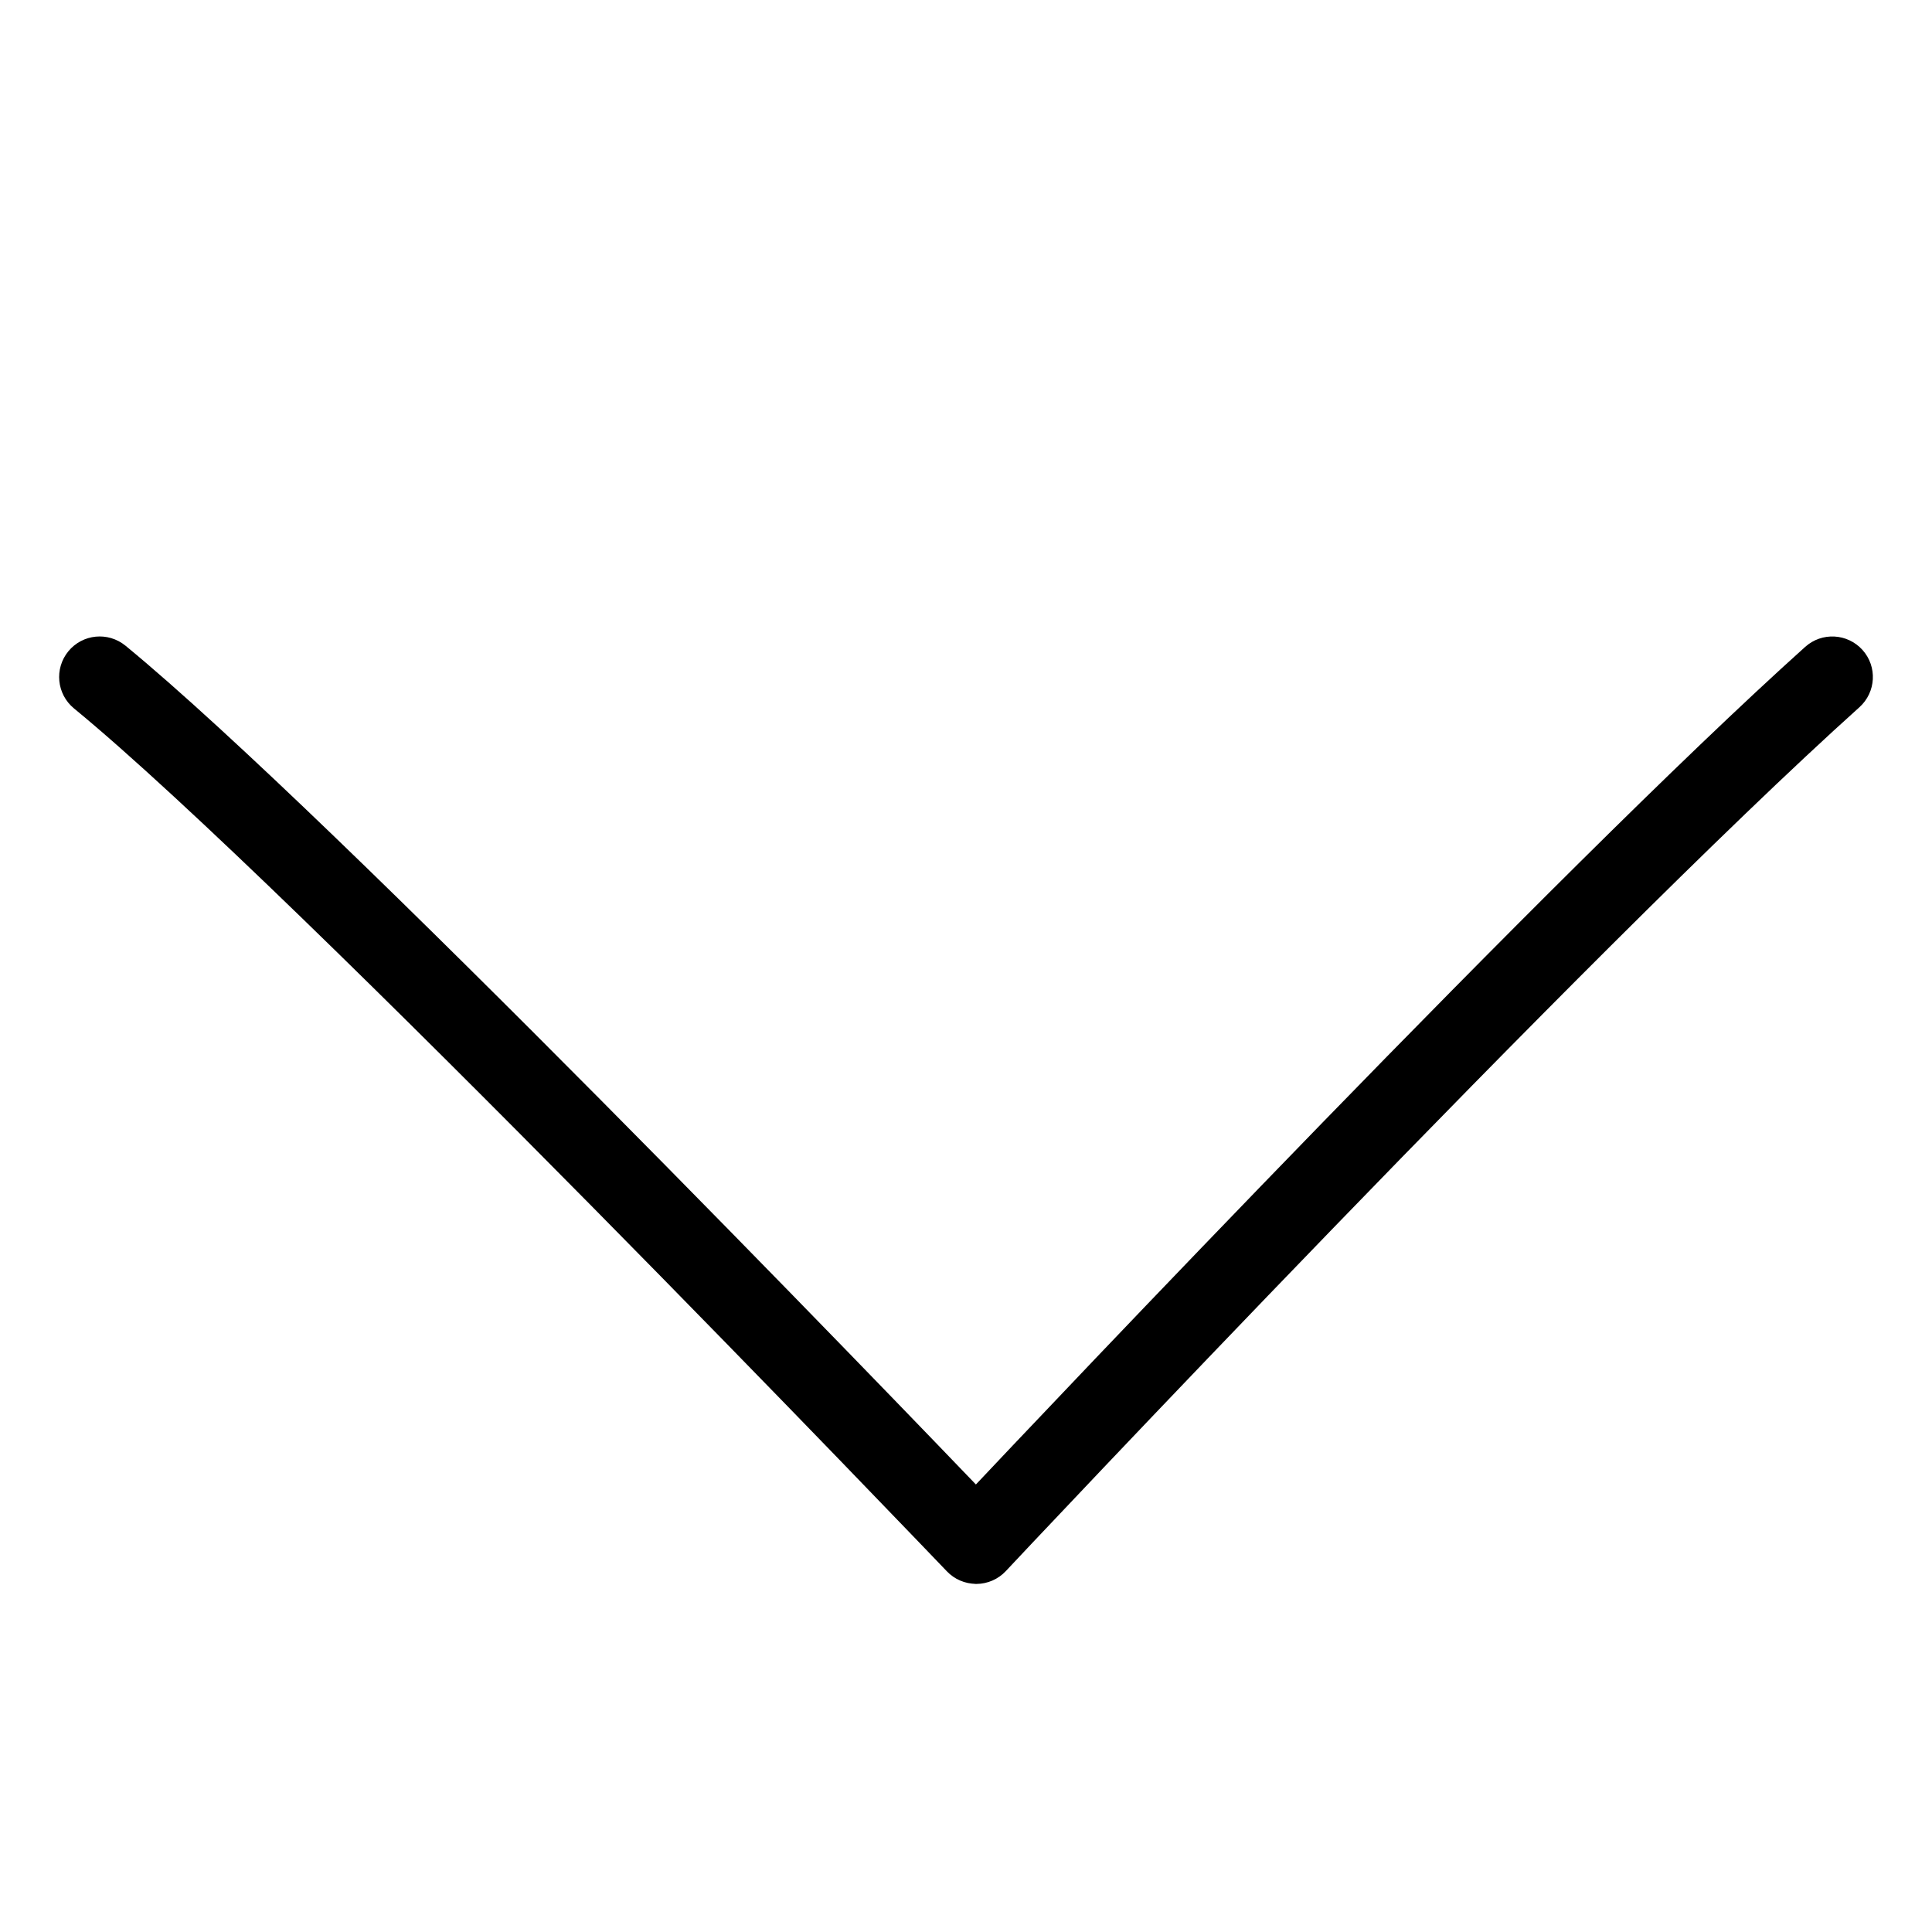
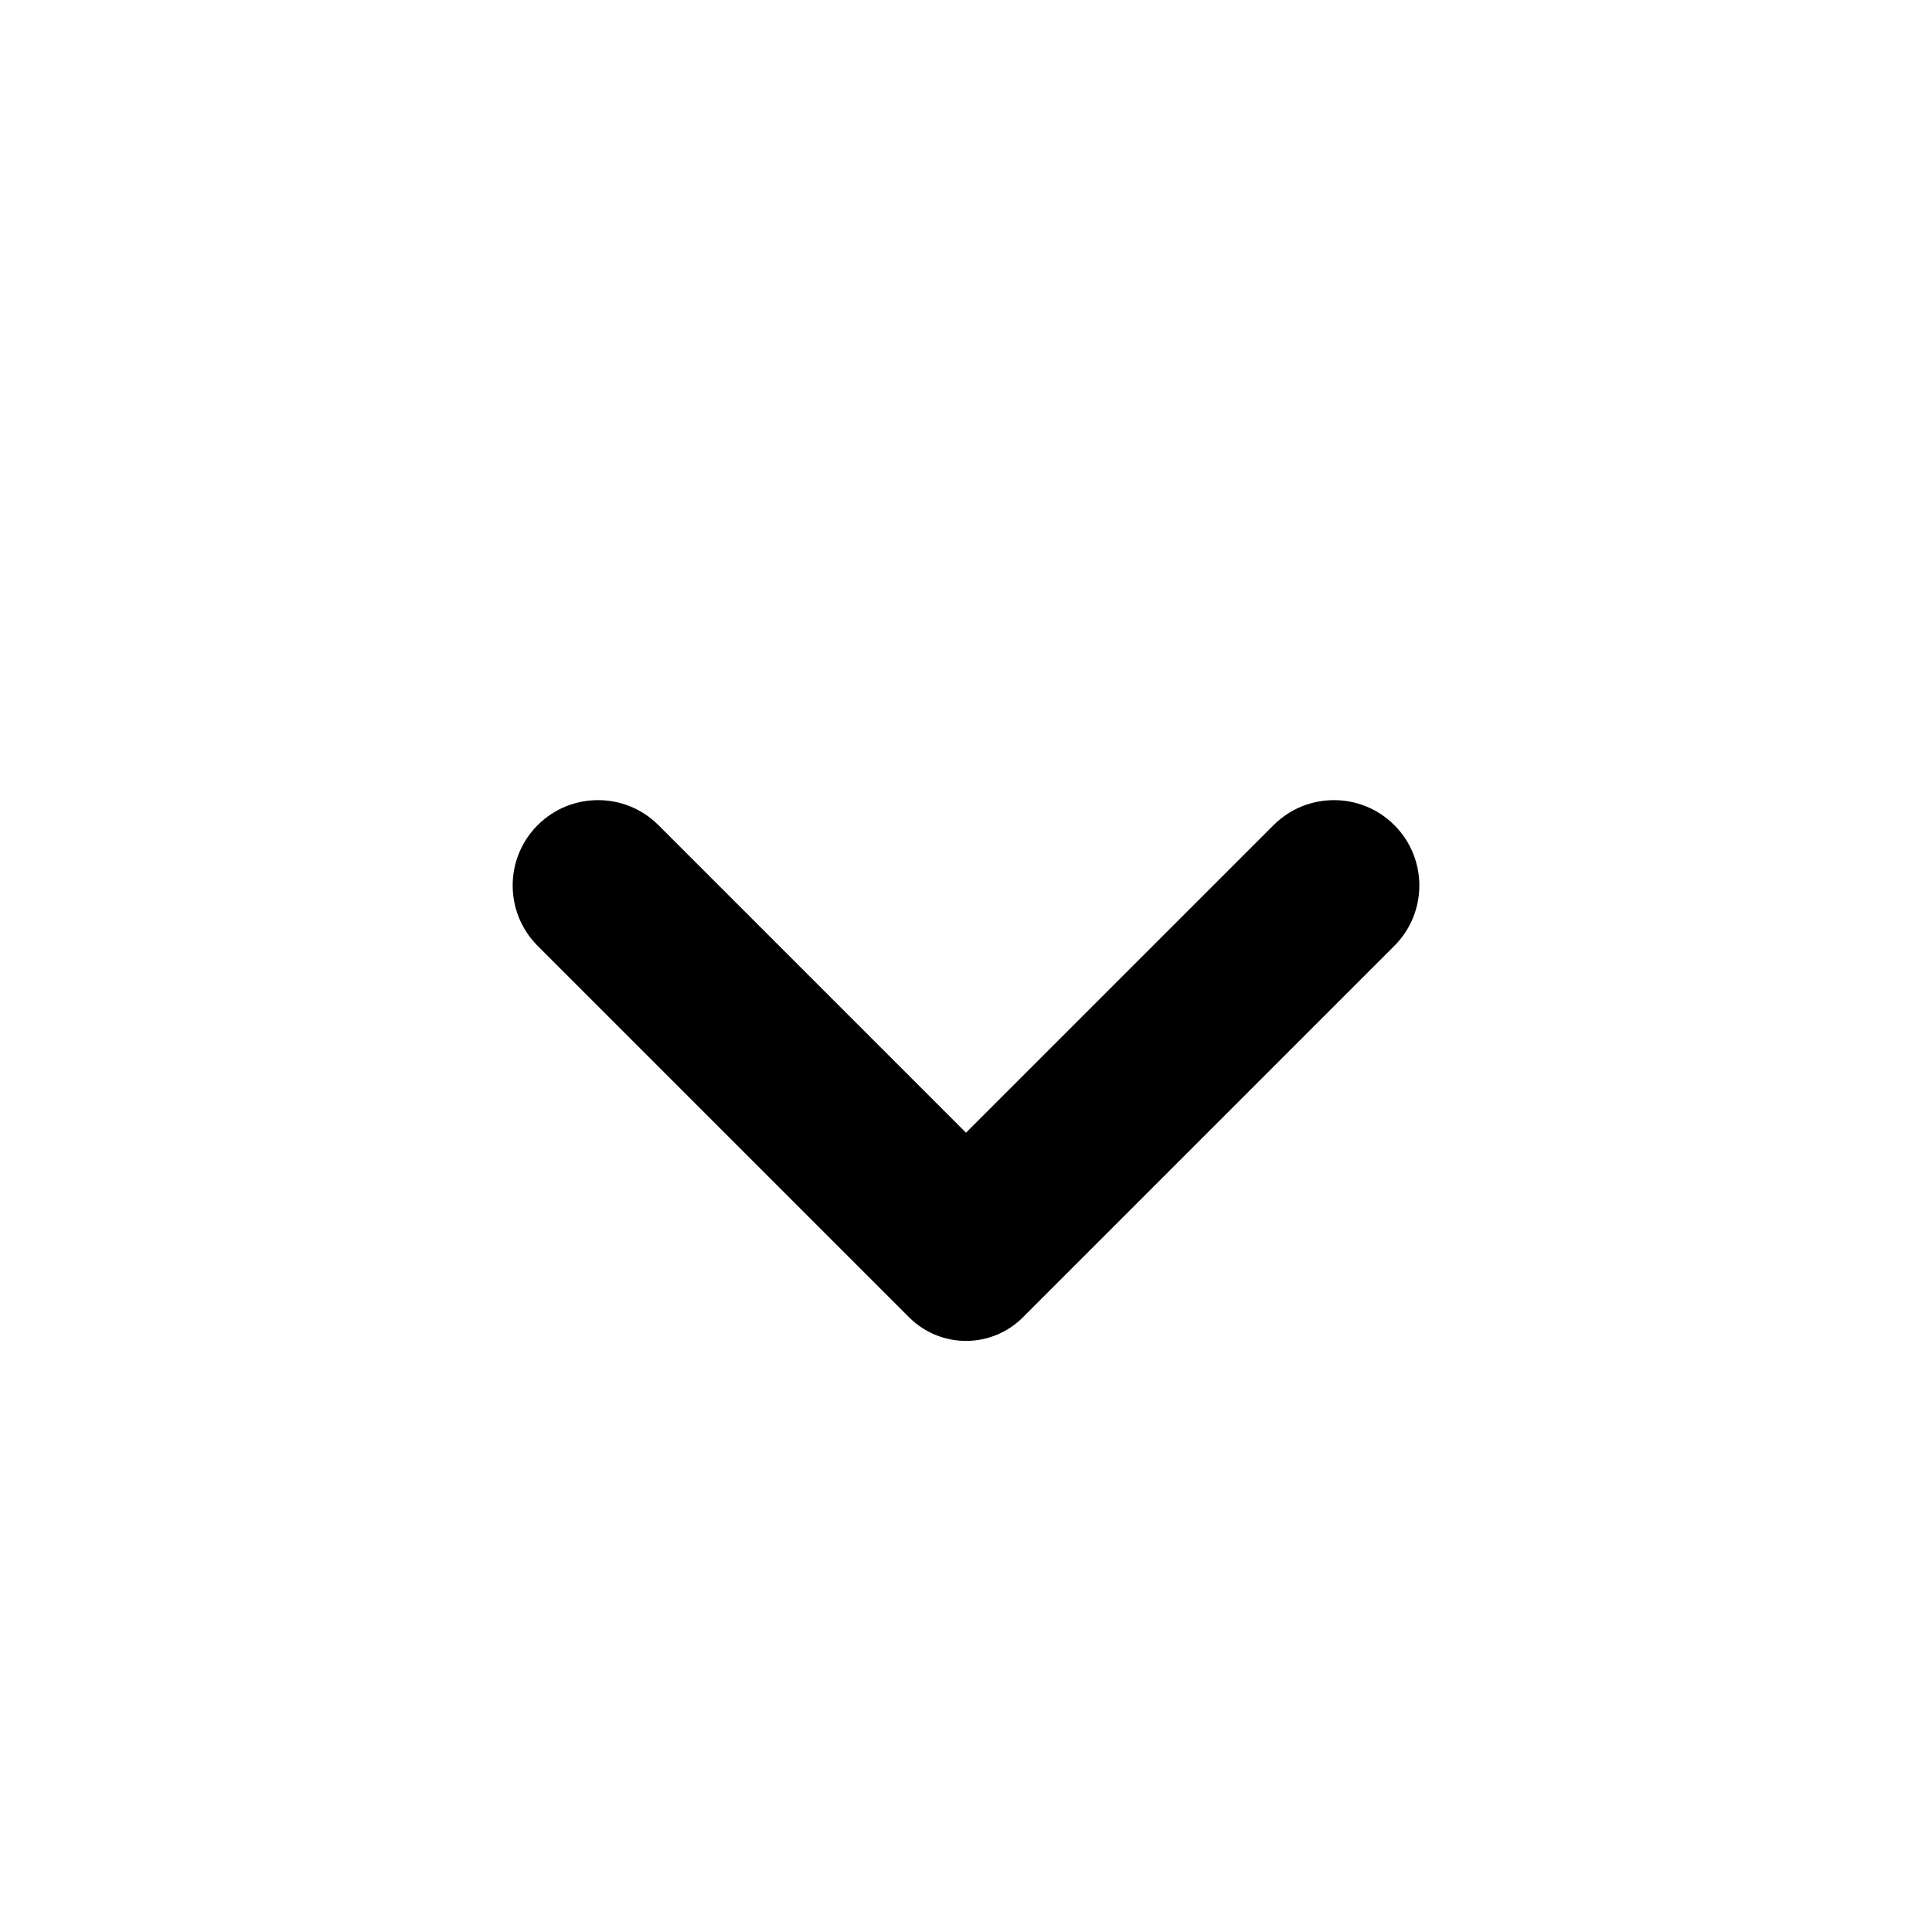
- <svg xmlns="http://www.w3.org/2000/svg" viewBox="0 0 50 50">
-   <path stroke="#000" stroke-width="1.1" stroke-linejoin="round" d="M25.263,40.44c-0.137,0-0.267-0.056-0.361-0.155C24.733,40.11,8.031,22.642,2.263,17.908 c-0.213-0.175-0.244-0.491-0.069-0.704c0.175-0.213,0.489-0.244,0.704-0.069c5.334,4.378,19.869,19.481,22.362,22.08 c2.336-2.479,15.377-16.271,21.826-22.065c0.204-0.184,0.52-0.168,0.706,0.038c0.185,0.205,0.167,0.521-0.038,0.706 c-7.032,6.318-21.976,22.229-22.125,22.39c-0.094,0.1-0.225,0.157-0.362,0.158C25.265,40.44,25.264,40.44,25.263,40.44z" />
+ <svg xmlns="http://www.w3.org/2000/svg" viewBox="0 0 24 24">
+   <path d="M12,14.071L8.179,10.25c-0.414-0.414-1.086-0.414-1.5,0l0,0c-0.414,0.414-0.414,1.086,0,1.5l4.614,4.614 c0.391,0.391,1.024,0.391,1.414,0l4.614-4.614c0.414-0.414,0.414-1.086,0-1.5v0c-0.414-0.414-1.086-0.414-1.5,0L12,14.071z" />
</svg>
